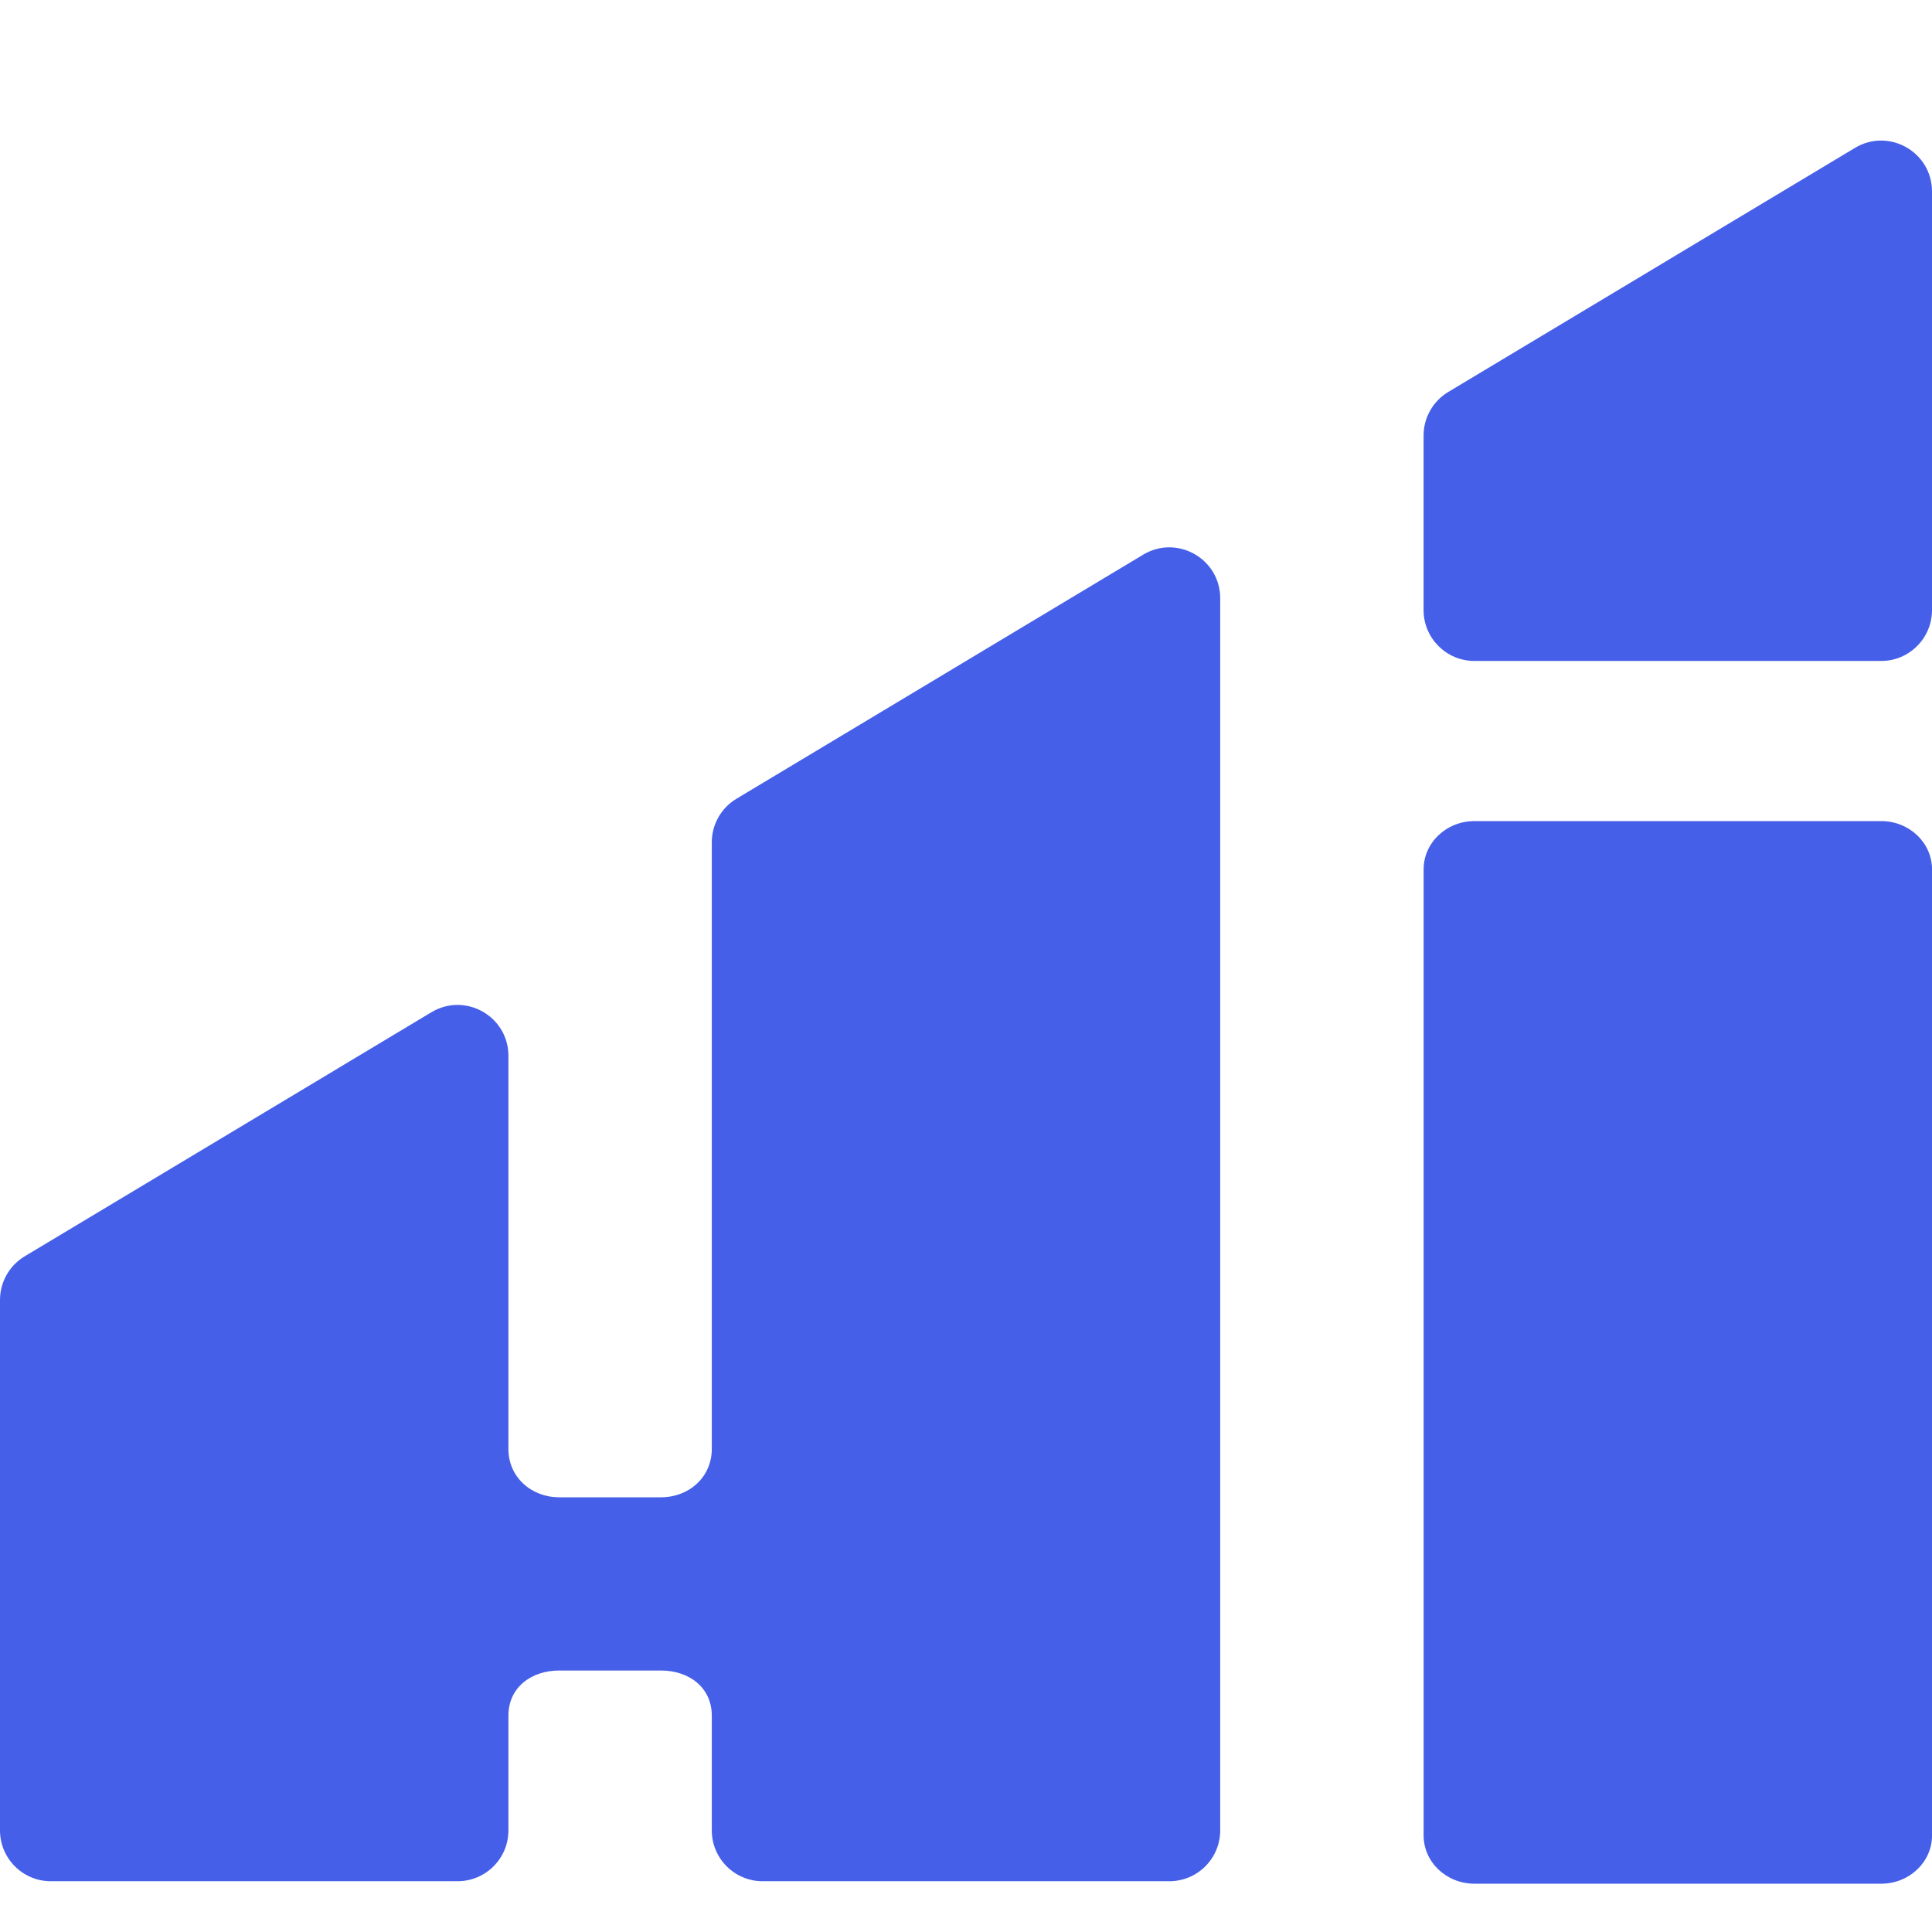
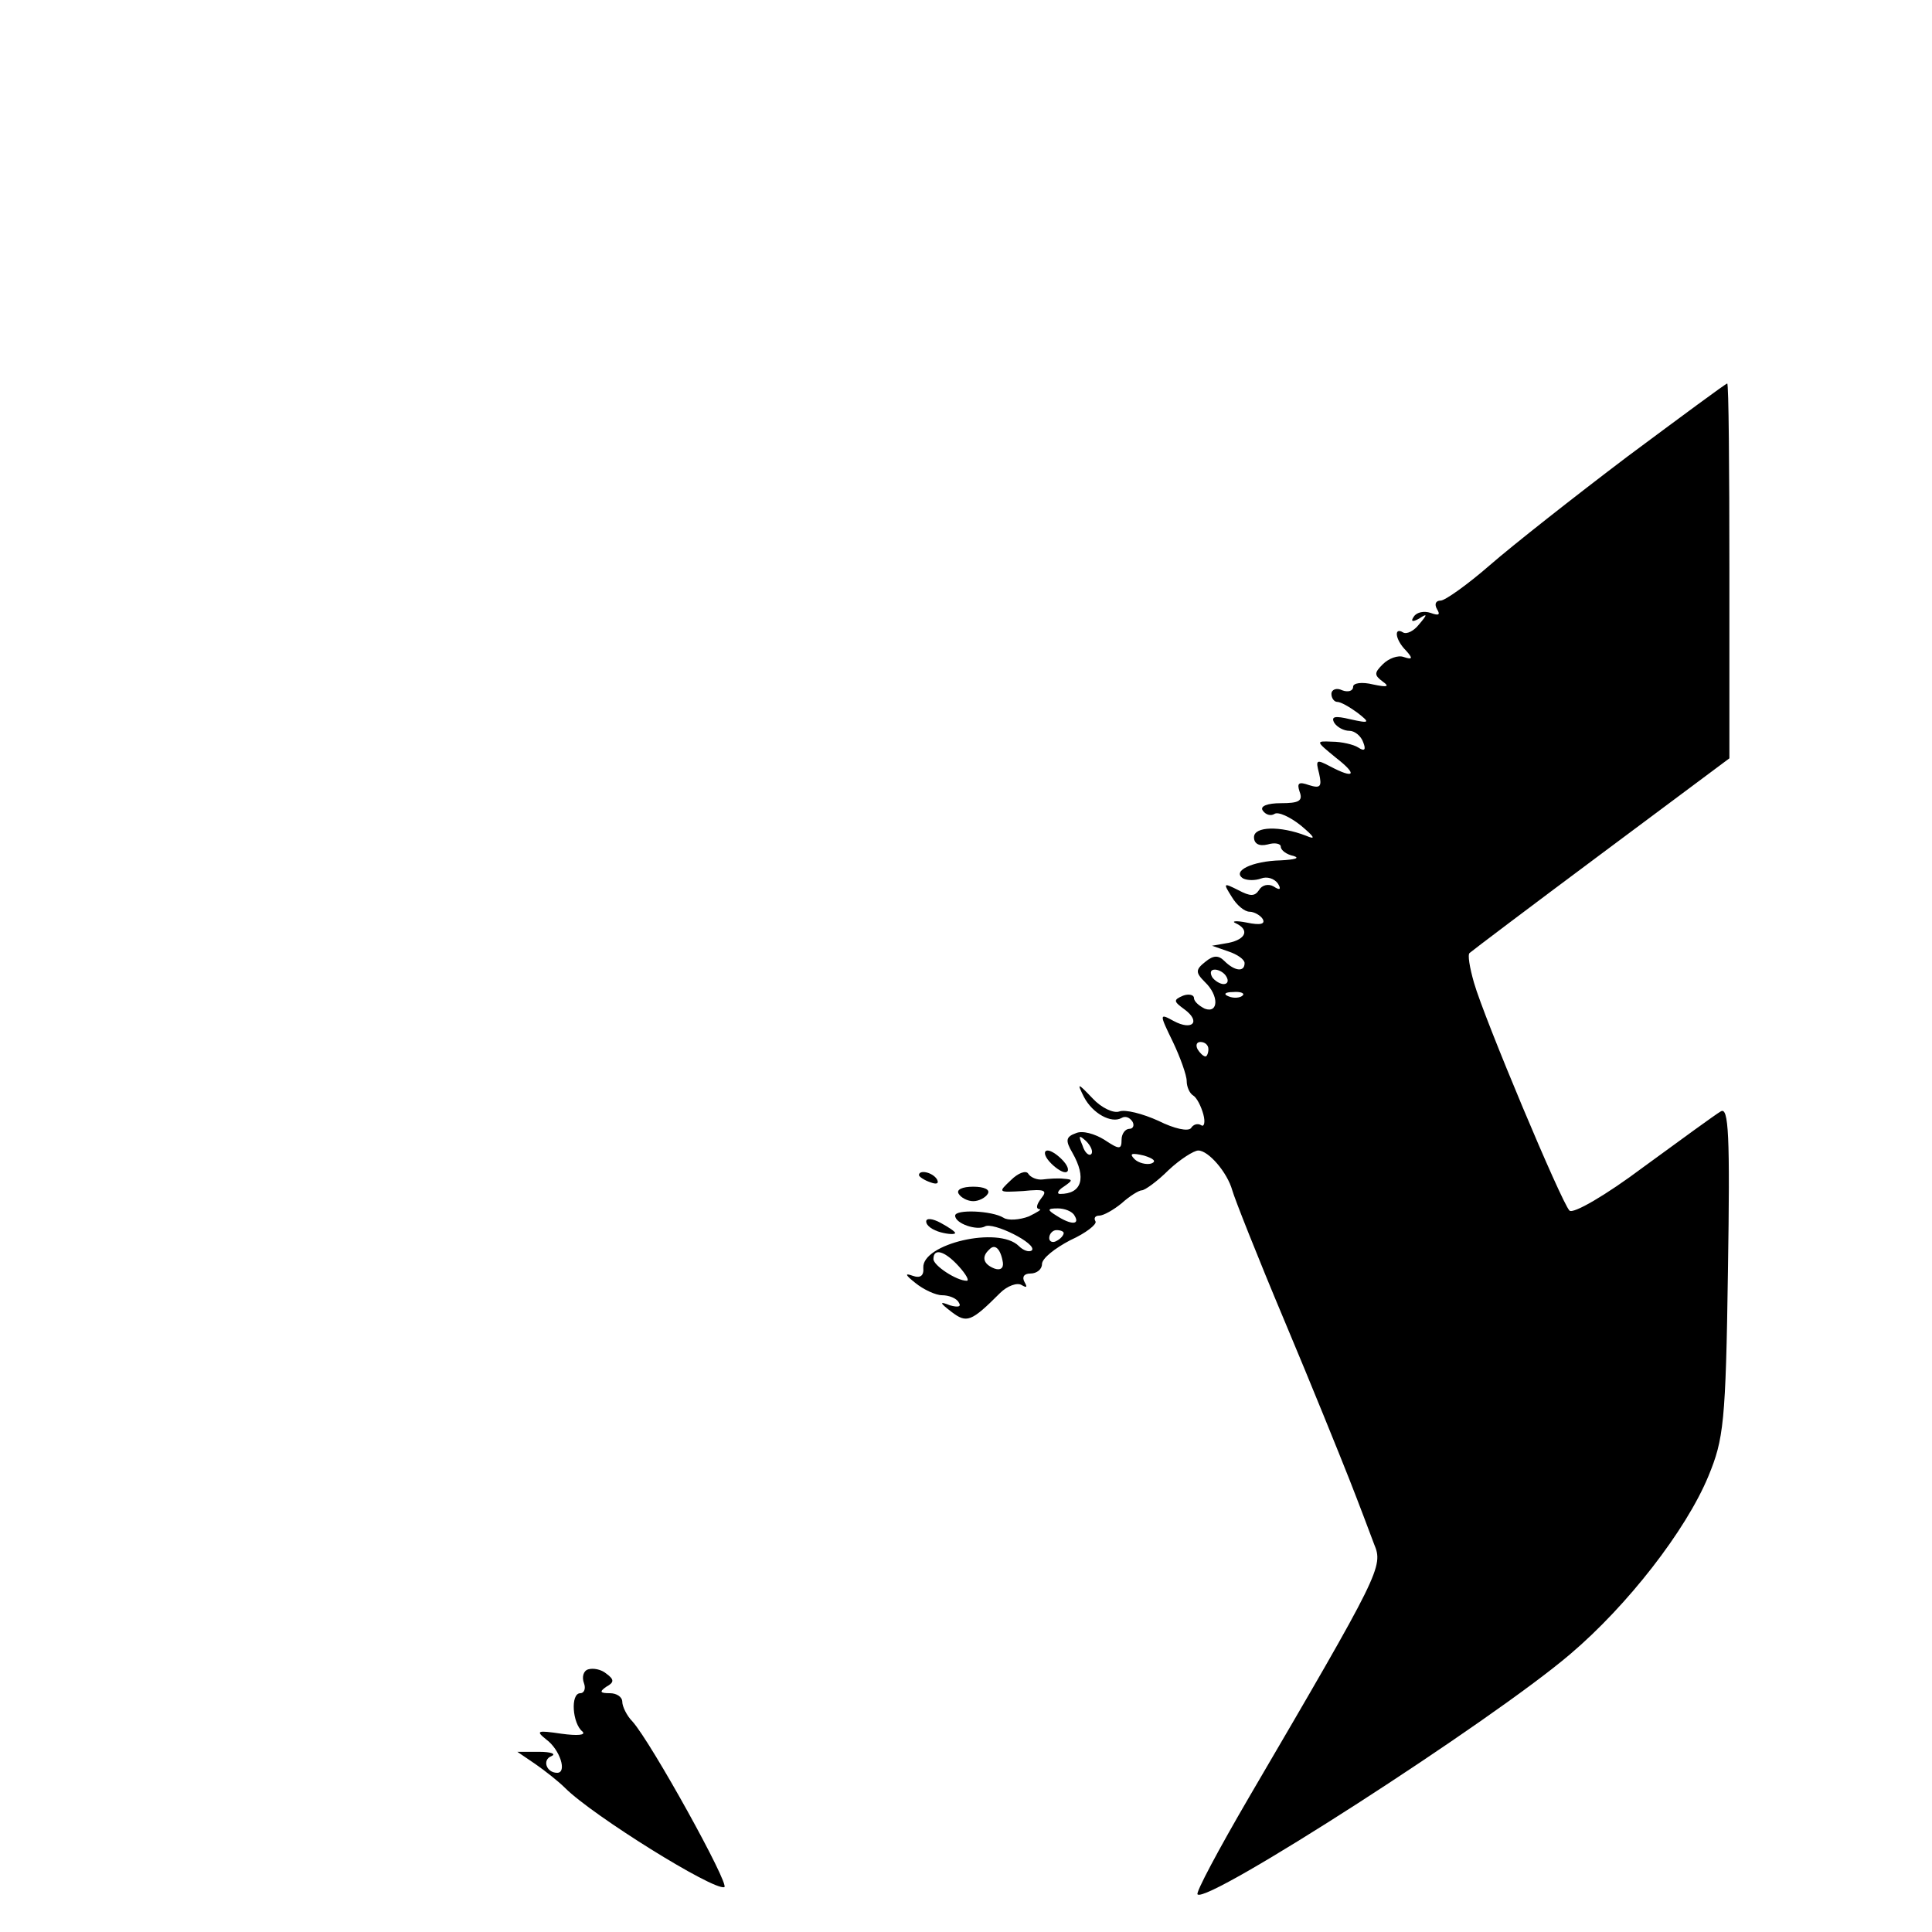
- <svg xmlns="http://www.w3.org/2000/svg" width="64" height="64" viewBox="0 0 64 64" fill="none">
-   <g clip-path="url(#clip0_408_56)">
-     <path d="M47.158 14.428C47.158 13.837 47.468 13.289 47.976 12.984L61.449 4.899C62.572 4.225 64 5.034 64 6.343V20.21C64 21.14 63.246 21.895 62.316 21.895H48.842C47.912 21.895 47.158 21.14 47.158 20.21V14.428Z" fill="#455FE9" />
-     <path fill-rule="evenodd" clip-rule="evenodd" d="M24.397 26.459C23.889 26.764 23.579 27.312 23.579 27.903V43.792L23.579 45.475L23.579 45.476L23.579 48C23.579 48.93 22.825 49.6 21.895 49.6H18.526C17.596 49.6 16.842 48.93 16.842 48V45.475V34.976C16.842 33.667 15.414 32.858 14.291 33.532L0.818 41.617C0.31 41.922 0 42.47 0 43.062V60.634C0 61.564 0.754 62.318 1.684 62.318H15.158C16.088 62.318 16.842 61.564 16.842 60.634V58.949V56.831C16.842 55.901 17.596 55.338 18.526 55.338H21.895C22.825 55.338 23.579 55.901 23.579 56.831V58.949L23.579 60.634C23.579 61.564 24.333 62.318 25.263 62.318H38.737C39.667 62.318 40.421 61.564 40.421 60.634V45.476V43.792V19.818C40.421 18.509 38.993 17.7 37.87 18.374L24.397 26.459Z" fill="#455FE9" />
-     <path d="M47.159 28.8V60.8C47.159 61.684 47.913 62.4 48.843 62.4H62.317C63.247 62.4 64.001 61.684 64.001 60.8V28.8C64.001 27.916 63.247 27.2 62.317 27.2H48.843C47.913 27.2 47.159 27.916 47.159 28.8Z" fill="#455FE9" />
+ <svg xmlns="http://www.w3.org/2000/svg" version="1.0" width="267pt" height="267pt" viewBox="0 0 267 267" preserveAspectRatio="xMidYMid meet">
+   <g transform="translate(0,267) scale(0.1,-0.1)" fill="#000000" stroke="none">
+     <path d="M2249 2039 c-74 -56 -159 -123 -190 -150 -31 -27 -62 -49 -68 -49 -7 0 -9 -5 -5 -12 5 -8 2 -9 -9 -5 -9 3 -19 1 -23 -5 -5 -7 -2 -8 7 -3 12 8 12 6 0 -8 -7 -9 -17 -14 -22 -11 -13 8 -11 -10 4 -25 10 -11 9 -13 -3 -9 -8 3 -21 -2 -29 -10 -12 -12 -12 -15 0 -24 10 -7 6 -8 -13 -4 -16 4 -28 2 -28 -3 0 -6 -7 -8 -15 -5 -8 4 -15 1 -15 -5 0 -6 4 -11 8 -11 5 0 17 -7 28 -15 18 -14 17 -15 -10 -9 -21 5 -27 4 -22 -5 4 -6 13 -11 21 -11 7 0 16 -7 19 -16 4 -10 2 -13 -7 -7 -6 4 -23 8 -36 8 -23 1 -23 1 5 -22 31 -24 26 -30 -8 -12 -19 10 -20 9 -15 -10 4 -18 2 -21 -14 -16 -14 5 -17 3 -13 -9 5 -13 -1 -16 -26 -16 -18 0 -29 -4 -25 -10 4 -6 11 -8 16 -5 5 4 22 -4 37 -16 19 -16 21 -20 7 -14 -36 14 -72 13 -72 -2 0 -9 7 -13 19 -10 10 3 18 1 18 -3 0 -5 8 -11 18 -13 9 -3 1 -5 -18 -6 -40 -1 -68 -15 -52 -25 6 -3 17 -3 25 0 8 3 18 0 23 -7 5 -8 3 -10 -6 -4 -7 4 -16 2 -20 -5 -6 -9 -12 -9 -29 0 -20 10 -21 10 -9 -9 7 -12 18 -21 25 -21 6 0 15 -5 18 -10 4 -7 -3 -9 -22 -5 -15 3 -22 2 -15 -1 19 -9 14 -22 -10 -27 l-23 -4 23 -8 c12 -4 22 -11 22 -16 0 -13 -14 -11 -28 3 -8 8 -15 8 -26 -1 -14 -11 -14 -15 -1 -28 20 -19 19 -44 0 -37 -8 4 -15 10 -15 15 0 4 -7 6 -15 3 -14 -6 -13 -8 2 -19 23 -17 11 -30 -15 -16 -20 11 -20 10 -1 -29 10 -21 19 -46 19 -54 0 -8 4 -17 9 -20 5 -3 11 -15 14 -26 3 -11 1 -18 -3 -15 -5 3 -11 1 -14 -4 -4 -5 -23 -1 -45 10 -22 10 -46 16 -54 13 -8 -3 -25 5 -37 18 -21 22 -22 22 -12 2 12 -23 38 -37 52 -29 5 3 11 1 15 -5 3 -5 1 -10 -4 -10 -6 0 -11 -7 -11 -15 0 -14 -3 -14 -24 0 -13 8 -30 13 -39 9 -14 -5 -15 -10 -5 -27 20 -35 13 -57 -17 -57 -5 0 -3 5 5 10 13 9 13 10 0 11 -8 1 -21 0 -29 -1 -8 -1 -17 3 -20 8 -3 5 -14 1 -24 -9 -18 -17 -18 -17 17 -15 30 3 34 1 25 -10 -6 -8 -8 -14 -3 -15 5 0 -2 -4 -14 -10 -13 -5 -29 -6 -35 -2 -16 10 -67 12 -67 3 0 -11 30 -21 41 -15 11 7 73 -24 65 -33 -4 -3 -12 0 -18 6 -28 28 -134 3 -132 -30 1 -11 -4 -15 -15 -11 -11 4 -10 1 4 -10 11 -9 28 -17 37 -17 9 0 20 -4 23 -10 4 -6 -1 -7 -12 -4 -15 6 -15 4 2 -9 21 -16 27 -14 67 26 10 10 24 15 30 11 7 -4 8 -3 4 4 -4 7 -1 12 8 12 9 0 16 6 16 13 0 8 18 22 39 33 22 10 37 22 35 26 -3 5 0 8 5 8 6 0 20 8 31 17 11 10 24 18 28 18 4 0 21 12 37 28 16 15 35 27 41 27 14 0 40 -30 47 -55 3 -11 35 -92 72 -180 37 -88 77 -187 90 -220 13 -33 28 -73 34 -89 13 -31 9 -39 -173 -350 -42 -72 -74 -132 -71 -134 13 -14 406 239 515 332 79 67 160 171 191 246 21 51 24 73 27 284 3 188 1 227 -10 220 -7 -4 -55 -39 -107 -77 -52 -39 -97 -65 -102 -60 -11 11 -118 266 -132 315 -6 21 -9 39 -6 41 2 2 84 64 182 137 l177 132 0 259 c0 143 -1 259 -3 259 -2 0 -64 -46 -138 -101z m-554 -719 c3 -5 2 -10 -4 -10 -5 0 -13 5 -16 10 -3 6 -2 10 4 10 5 0 13 -4 16 -10z m22 -26 c-3 -3 -12 -4 -19 -1 -8 3 -5 6 6 6 11 1 17 -2 13 -5z m-47 -74 c0 -5 -2 -10 -4 -10 -3 0 -8 5 -11 10 -3 6 -1 10 4 10 6 0 11 -4 11 -10z m-162 -145 c-3 -3 -9 2 -12 12 -6 14 -5 15 5 6 7 -7 10 -15 7 -18z m83 -13 c-7 -2 -18 1 -23 6 -8 8 -4 9 13 5 13 -4 18 -8 10 -11z m-106 -72 c8 -13 -5 -13 -25 0 -13 8 -13 10 2 10 9 0 20 -4 23 -10z m-15 -24 c0 -3 -4 -8 -10 -11 -5 -3 -10 -1 -10 4 0 6 5 11 10 11 6 0 10 -2 10 -4z m-84 -41 c1 -8 -4 -11 -12 -8 -15 6 -18 16 -7 26 8 9 16 1 19 -18z m-61 -5 c10 -11 15 -20 11 -20 -14 0 -46 21 -46 30 0 16 16 11 35 -10z" />
+     <path d="M1450 1065 c7 -8 17 -15 22 -15 6 0 5 7 -2 15 -7 8 -17 15 -22 15 -6 0 -5 -7 2 -15z" />
+     <path d="M1270 1046 c0 -2 7 -7 16 -10 8 -3 12 -2 9 4 -6 10 -25 14 -25 6z" />
+     <path d="M1325 1020 c3 -5 12 -10 20 -10 8 0 17 5 20 10 4 6 -5 10 -20 10 -15 0 -24 -4 -20 -10z" />
+     <path d="M1280 982 c0 -6 9 -12 20 -15 11 -3 20 -3 20 -1 0 2 -9 8 -20 14 -11 6 -20 7 -20 2z" />
+     <path d="M813 363 c-7 -2 -9 -11 -6 -19 3 -8 0 -14 -5 -14 -14 0 -11 -42 3 -53 5 -5 -7 -6 -29 -3 -34 5 -36 4 -21 -8 19 -14 29 -46 15 -46 -15 0 -21 18 -8 23 7 3 0 6 -17 6 l-30 0 25 -17 c13 -9 32 -24 41 -33 38 -38 205 -142 220 -137 8 3 -101 200 -127 229 -8 8 -14 21 -14 27 0 7 -8 12 -17 12 -14 0 -15 2 -5 9 11 6 11 10 0 18 -7 6 -18 8 -25 6z" />
  </g>
-   <defs>
- 
- </defs>
</svg>
